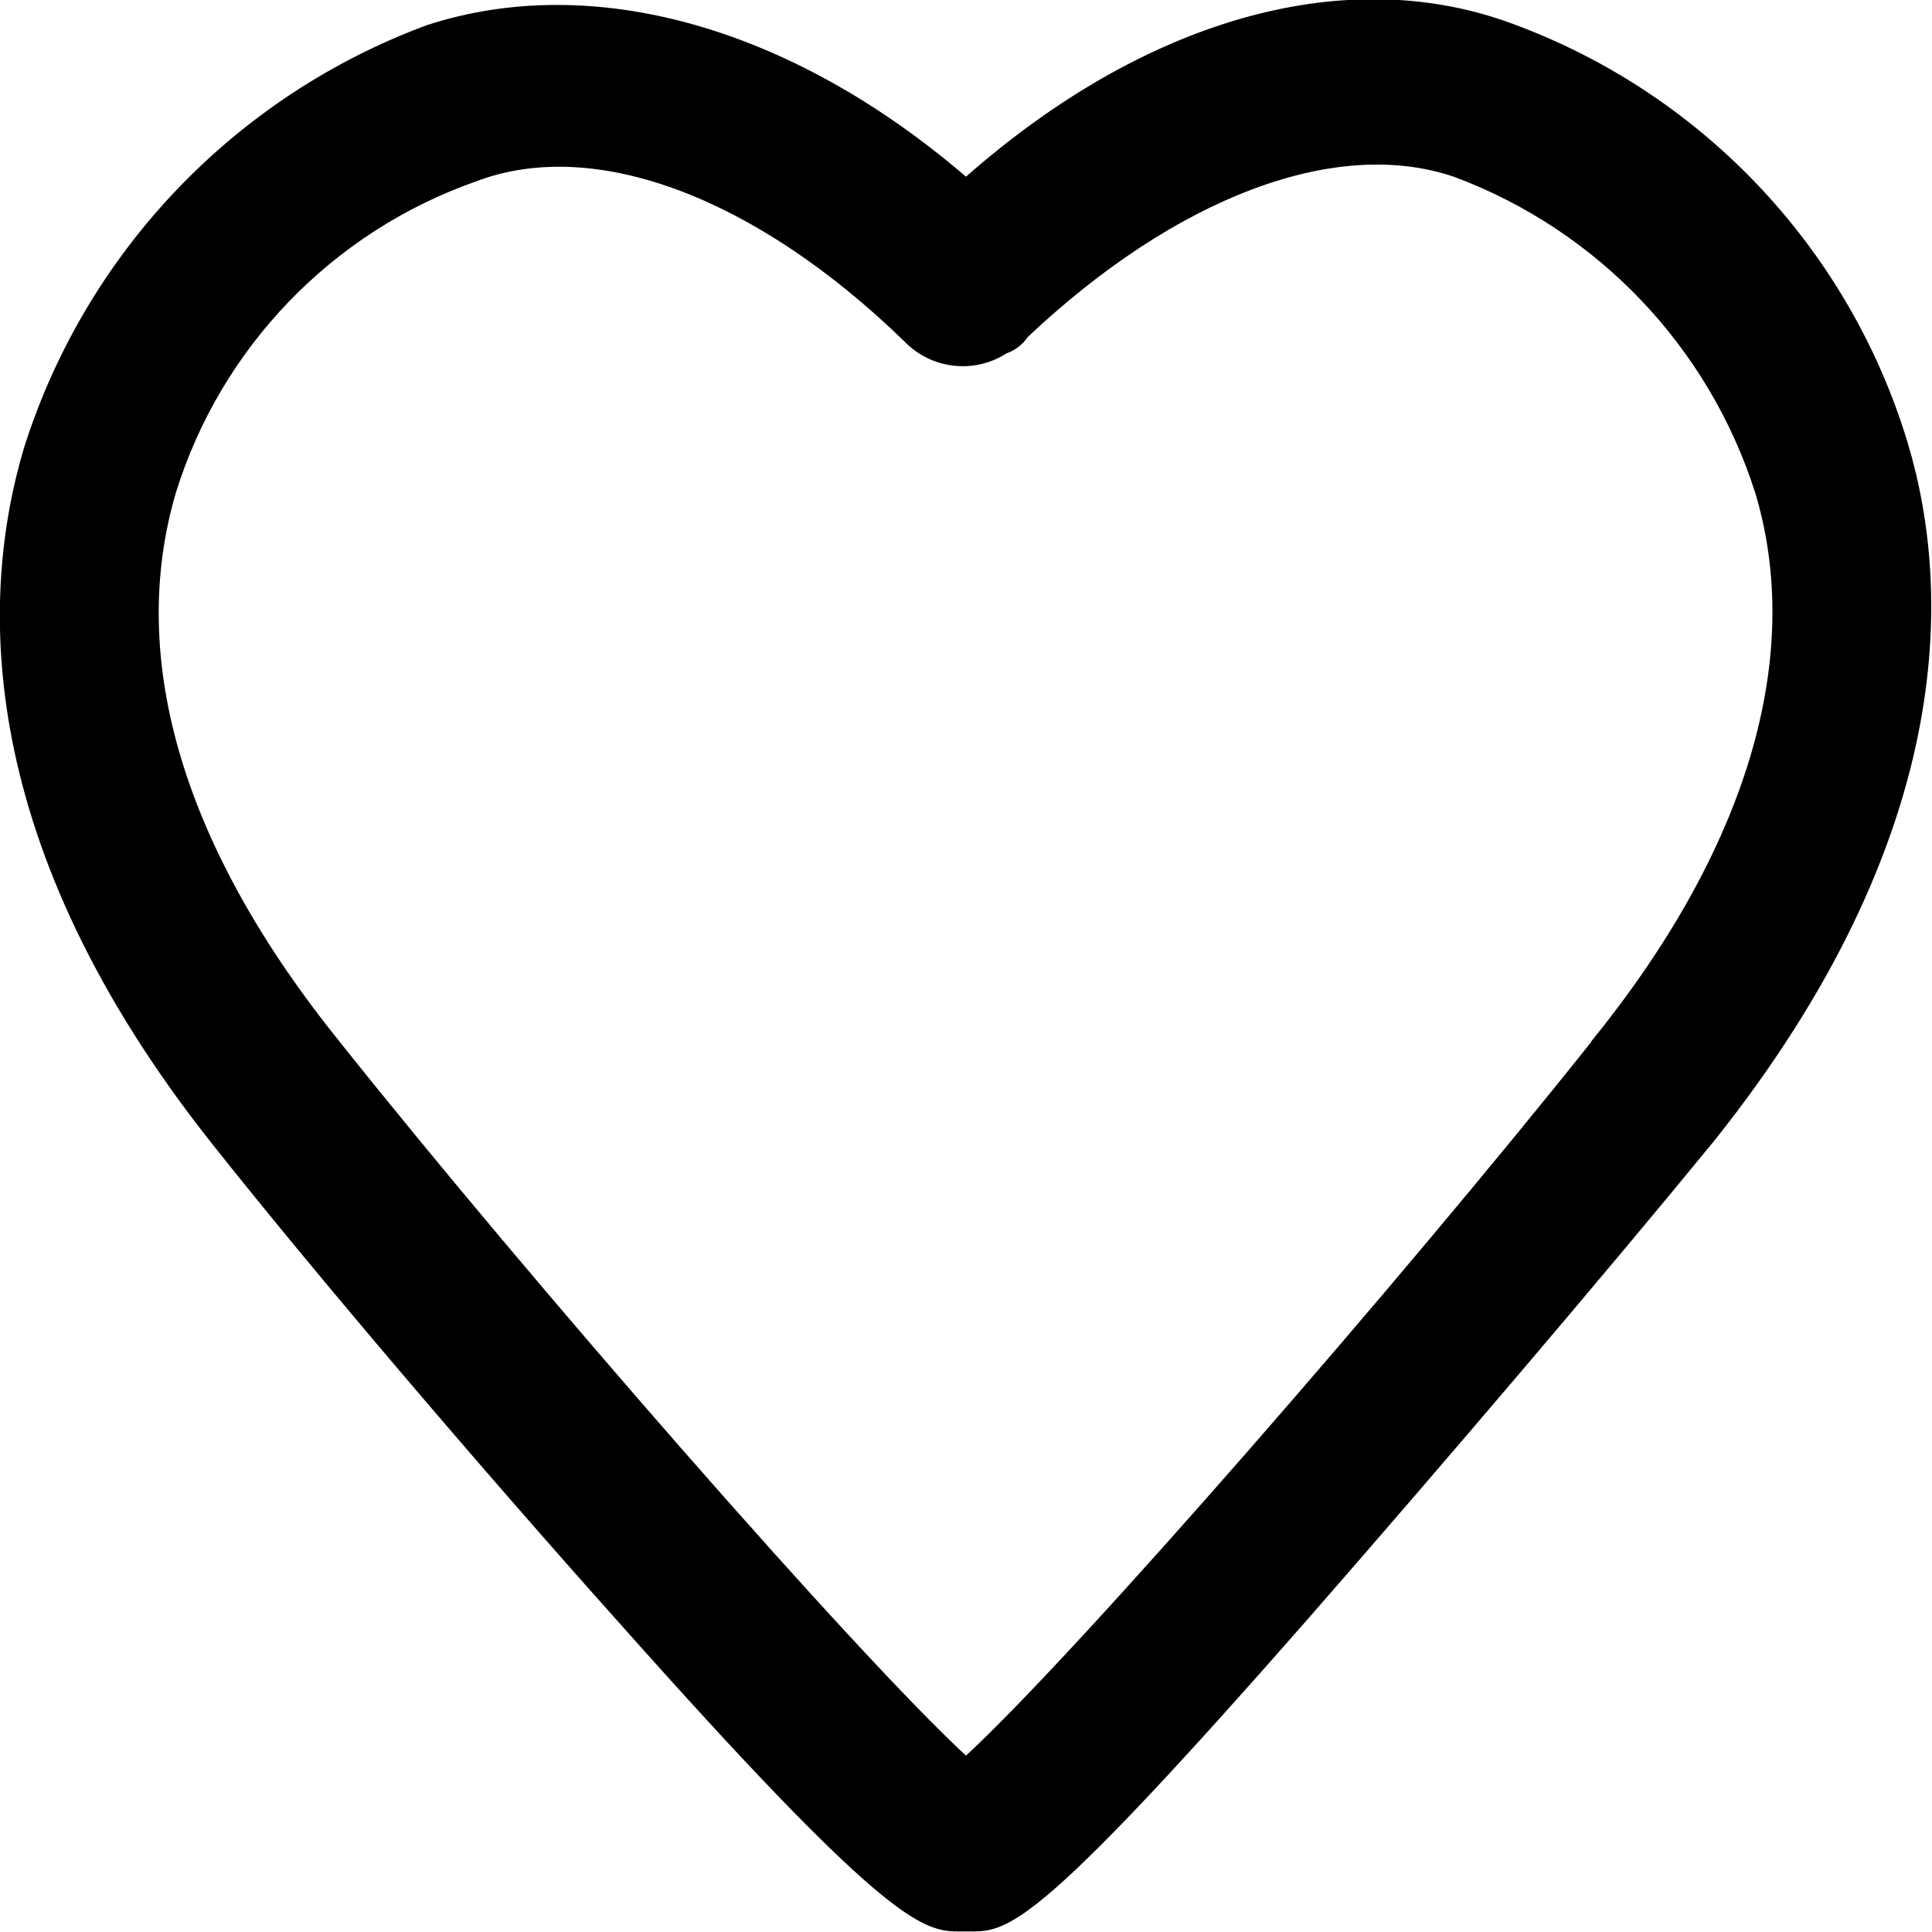
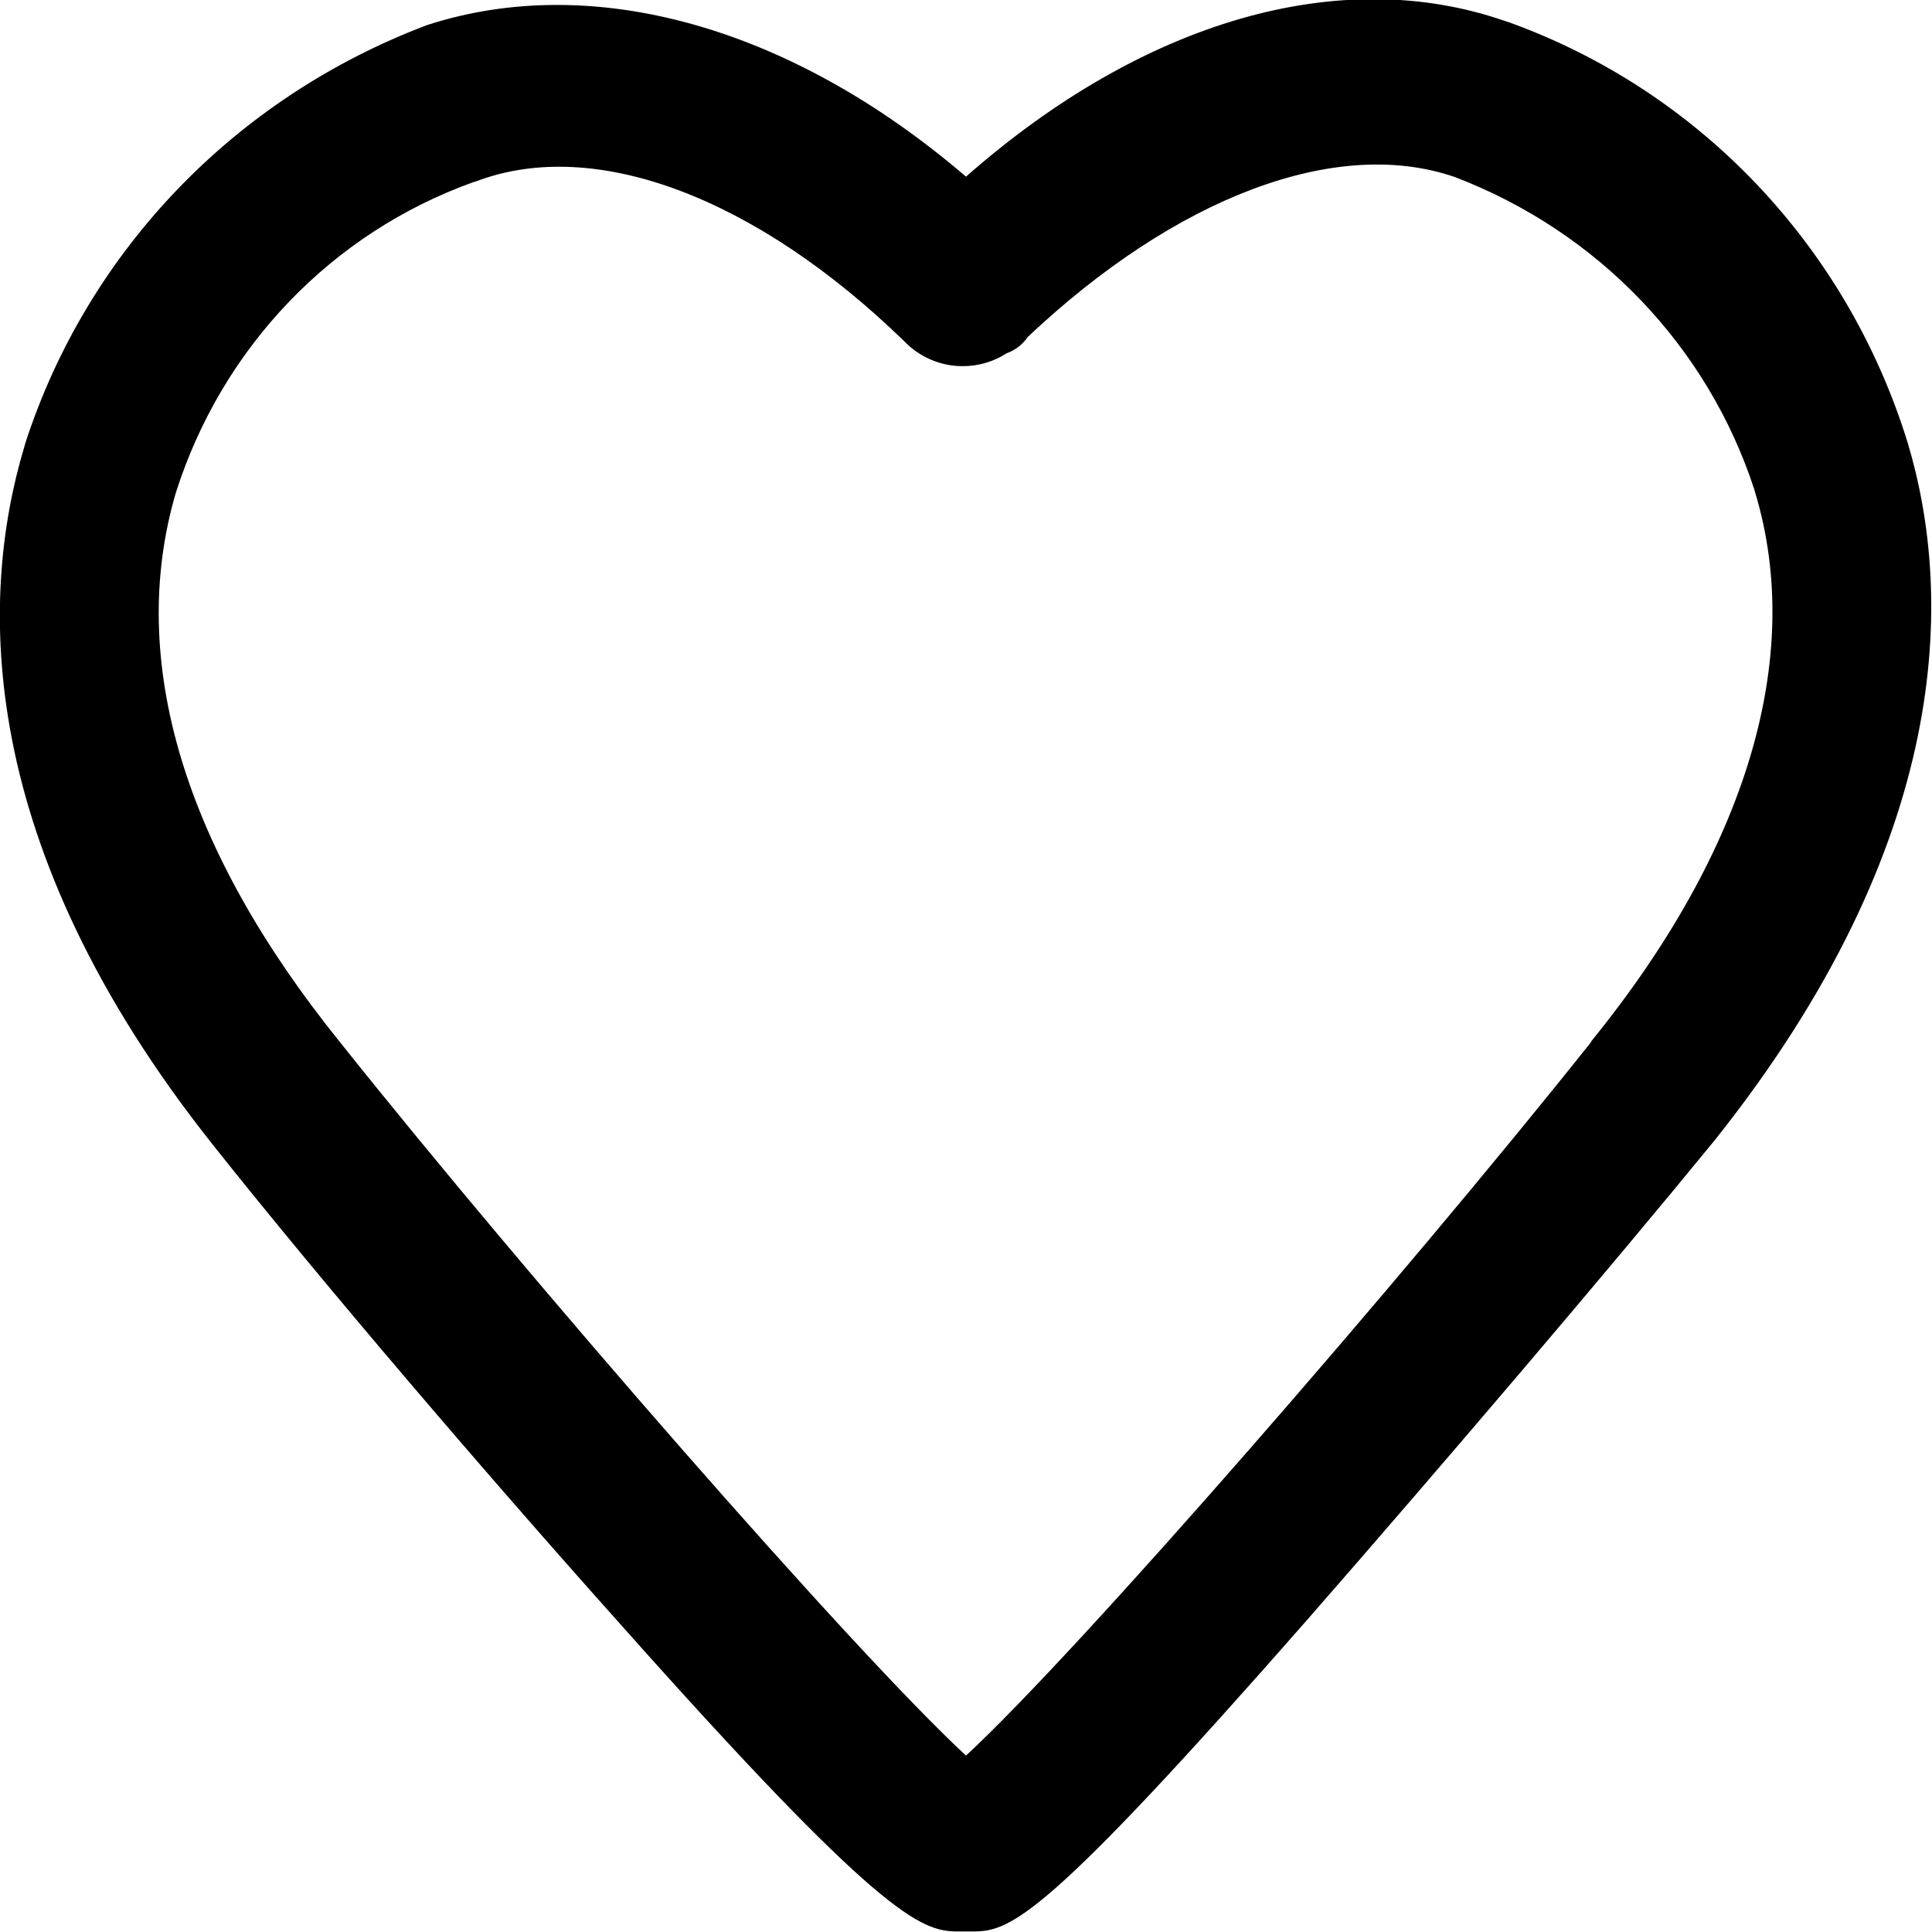
- <svg width="20" height="20">
-   <path id="heart_icon" class="cls-1" d="M1484.78,49.589a6.683,6.683,0,0,0-4.17-4.371c-1.71-.595-3.75,0-5.58,1.611-1.83-1.569-3.88-2.122-5.58-1.569a6.884,6.884,0,0,0-4.17,4.371c-0.47,1.57-.51,4.117,1.95,7.215,1.11,1.4,2.82,3.4,4.22,4.965,2.68,3.014,3.11,3.183,3.49,3.183h0.17c0.39,0,.77-0.168,3.45-3.224,1.41-1.613,3.11-3.609,4.22-4.966C1485.25,53.706,1485.25,51.159,1484.78,49.589Zm-3.28,6.2c-1.96,2.462-5.32,6.324-6.47,7.385-1.15-1.061-4.52-4.924-6.48-7.385-1.61-1.994-2.21-3.947-1.7-5.687a4.986,4.986,0,0,1,3.11-3.225c1.23-.467,2.9.169,4.43,1.655a0.84,0.84,0,0,0,1.06.126,0.447,0.447,0,0,0,.22-0.17c1.53-1.443,3.19-2.079,4.42-1.655a5.168,5.168,0,0,1,3.11,3.268C1483.71,51.8,1483.12,53.79,1481.5,55.784Z" transform="translate(-1465.03 -45)" />
+ <svg xmlns="http://www.w3.org/2000/svg" version="1.1" width="32" height="32" viewBox="0 0 32 32">
+   <path d="M31.6 7.342c-1.010-3.277-3.463-5.835-6.598-6.97l-0.074-0.024c-2.736-0.952-6 0-8.928 2.578-2.928-2.51-6.208-3.395-8.928-2.51-3.182 1.202-5.617 3.742-6.65 6.916l-0.022 0.078c-0.752 2.512-0.816 6.587 3.12 11.544 1.776 2.24 4.512 5.44 6.752 7.944 4.288 4.822 4.976 5.093 5.584 5.093h0.272c0.624 0 1.232-0.269 5.52-5.158 2.256-2.581 4.976-5.774 6.752-7.946 3.952-4.957 3.952-9.032 3.2-11.544zM26.352 17.262c-3.136 3.939-8.512 10.118-10.352 11.816-1.84-1.698-7.232-7.878-10.368-11.816-2.576-3.19-3.536-6.315-2.72-9.099 0.769-2.421 2.594-4.307 4.92-5.143l0.056-0.017c1.968-0.747 4.64 0.27 7.088 2.648 0.245 0.255 0.589 0.414 0.97 0.414 0.269 0 0.52-0.079 0.731-0.216l-0.005 0.003c0.146-0.053 0.267-0.148 0.35-0.27l0.002-0.002c2.448-2.309 5.104-3.326 7.072-2.648 2.371 0.906 4.185 2.803 4.959 5.17l0.017 0.058c0.816 2.718-0.128 5.902-2.72 9.093z" />
</svg>
